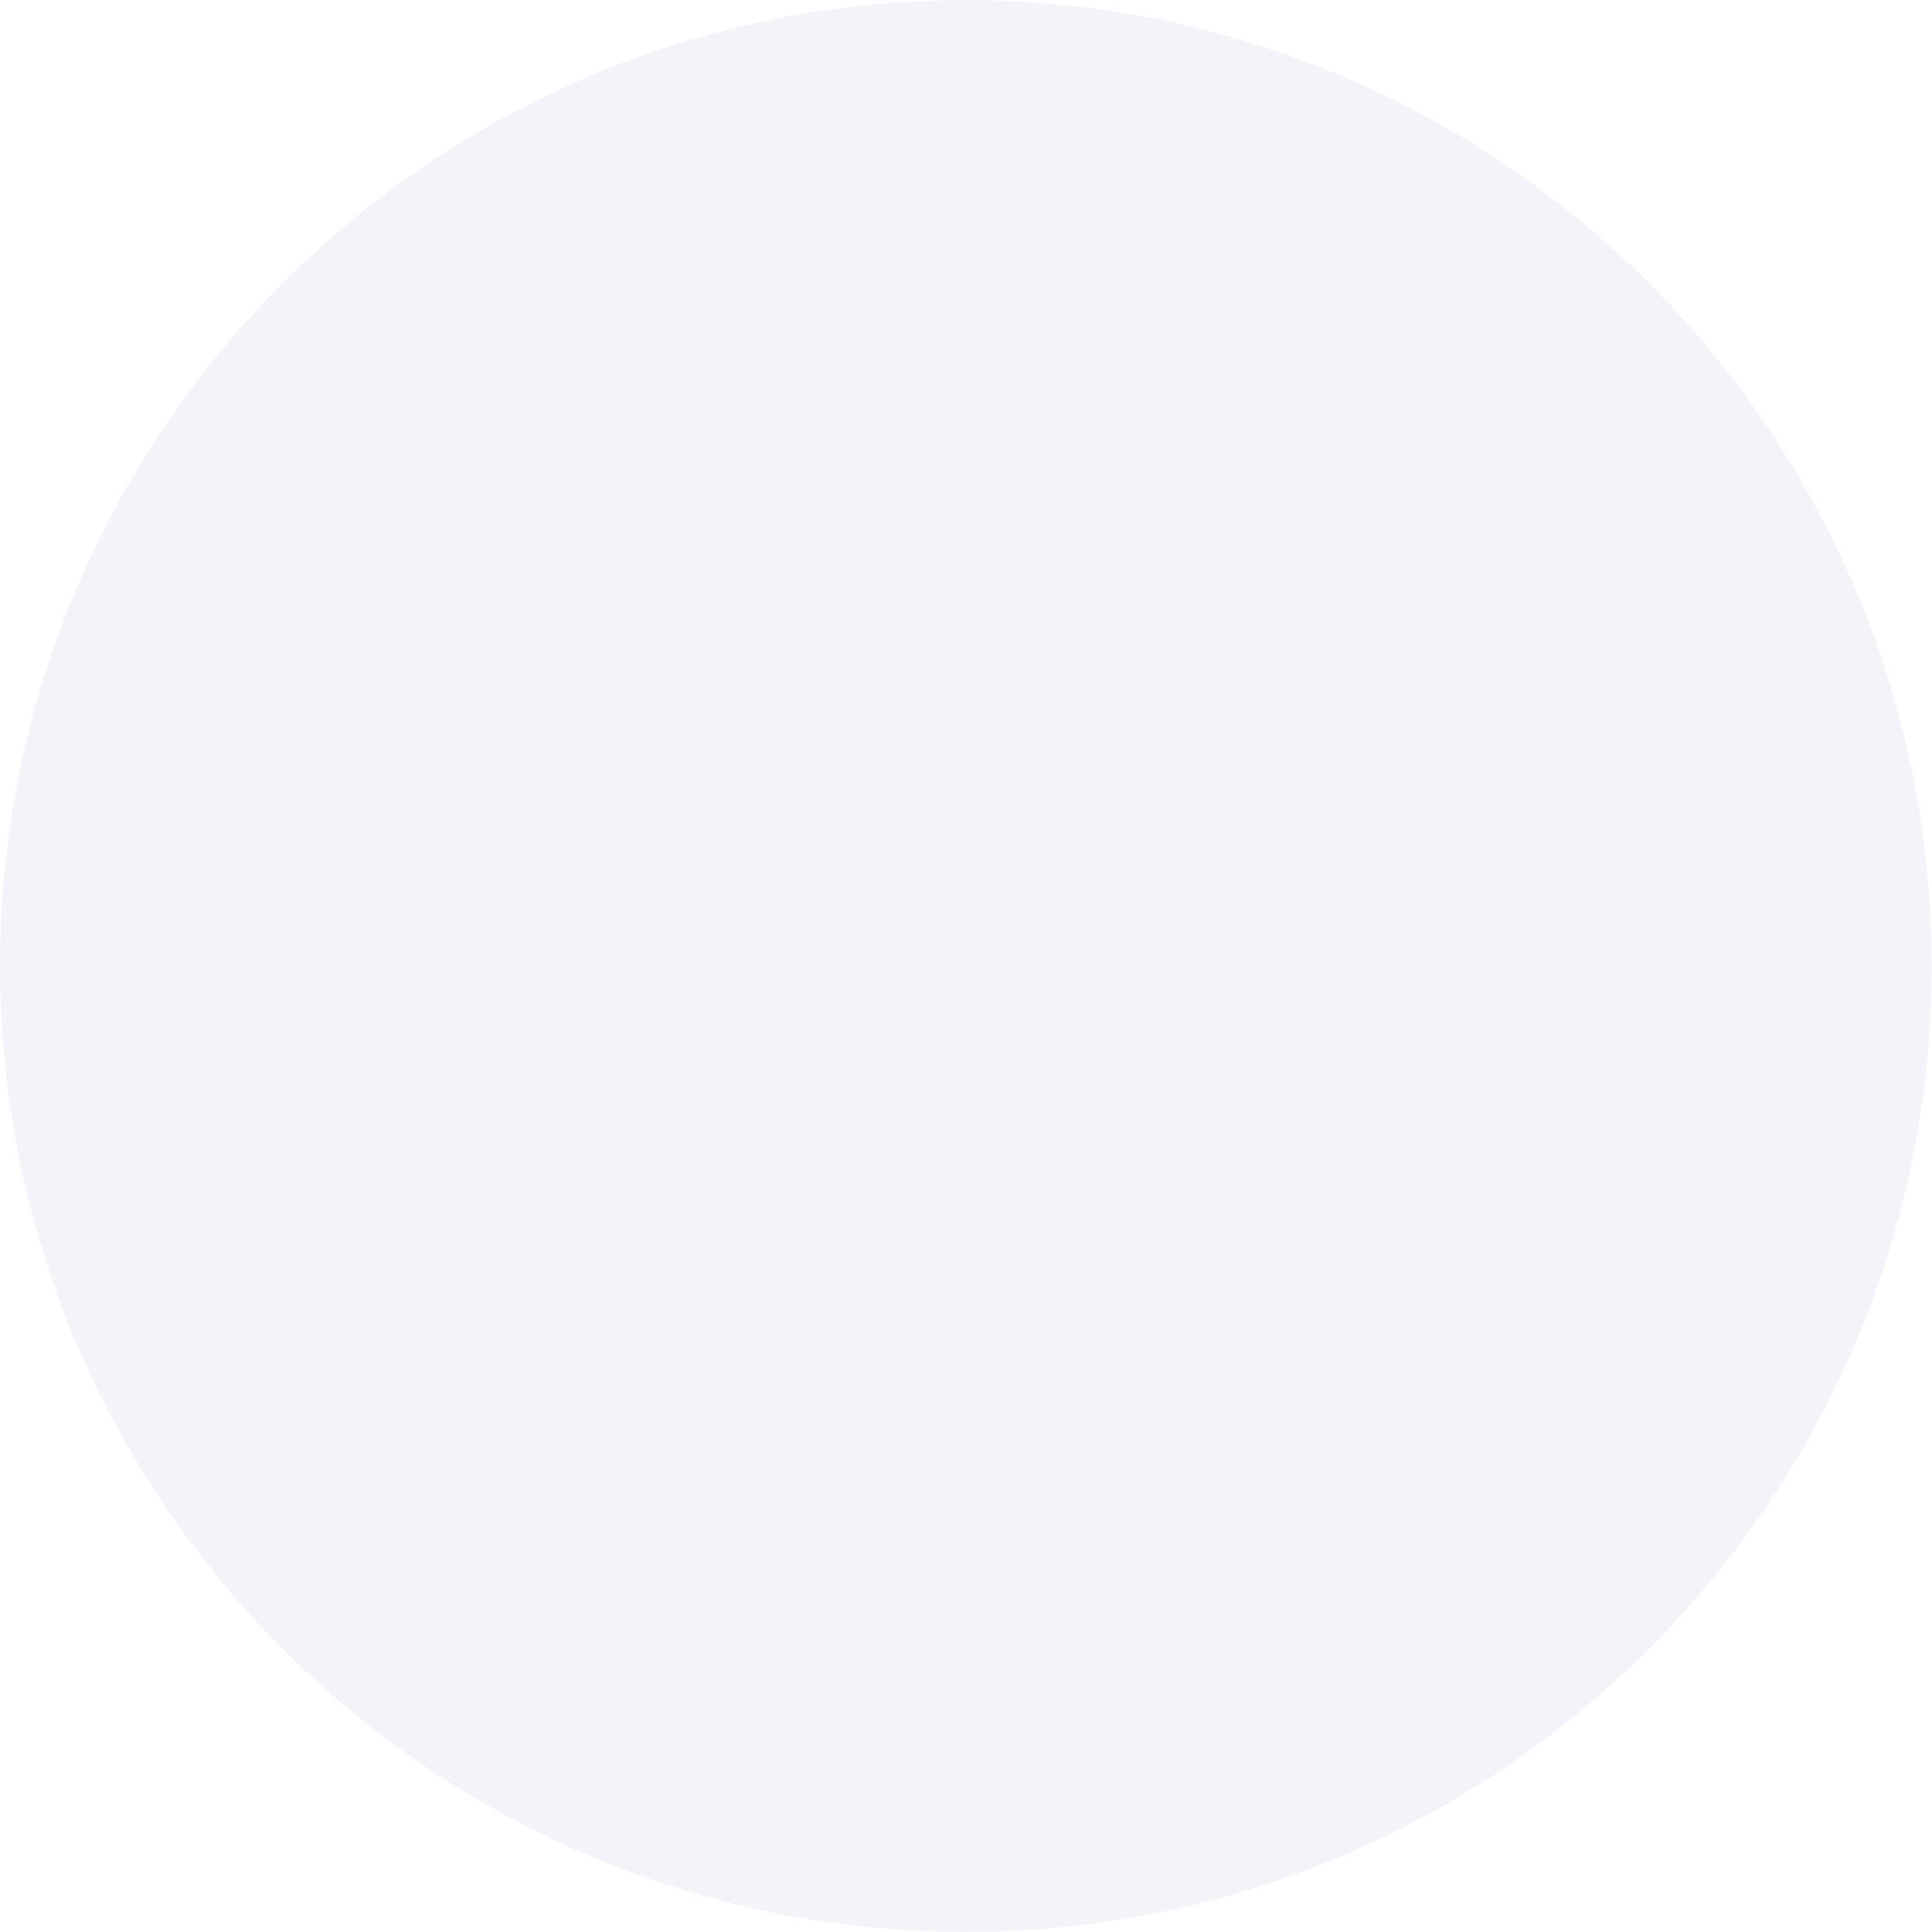
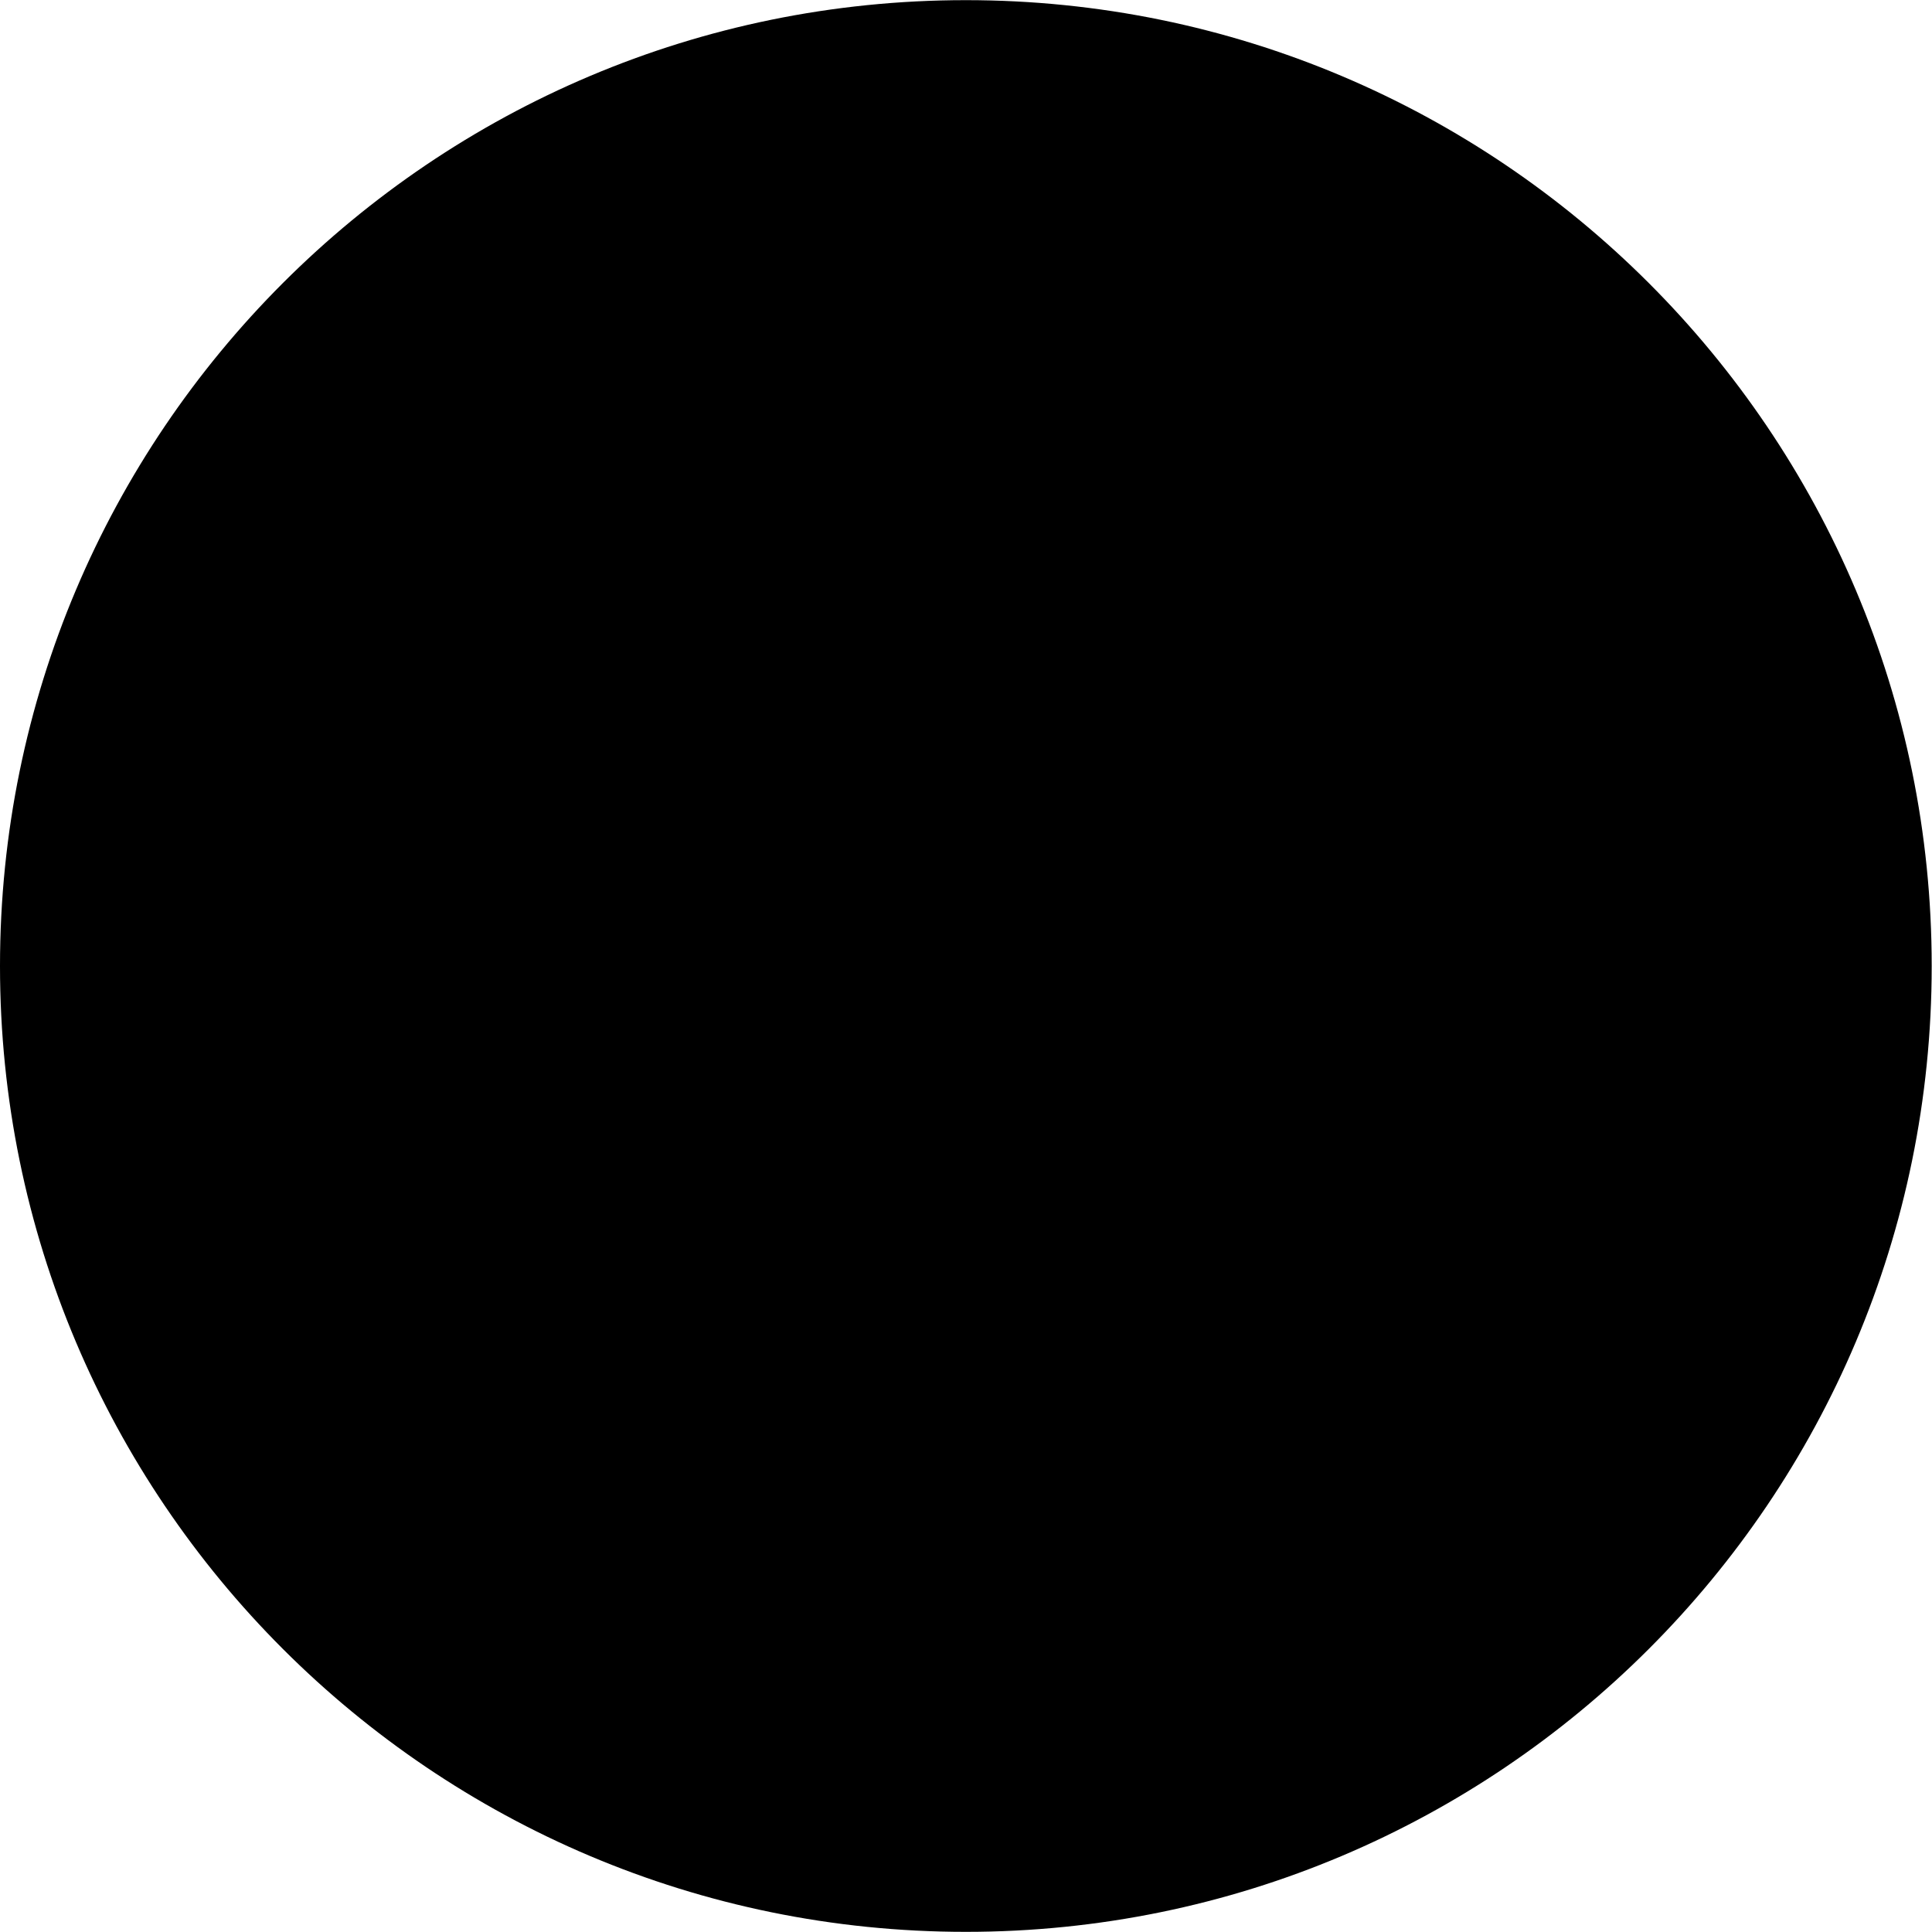
<svg xmlns="http://www.w3.org/2000/svg" width="194.19" height="194.22" viewBox="0 0 194.19 194.22">
-   <circle id="Эллипс_7" data-name="Эллипс 7" class="cls-1" cx="97.095" cy="97.11" r="97.095" fill="#f3f4f9" />
+   <circle id="Эллипс_7" data-name="Эллипс 7" class="cls-1" cx="97.095" cy="97.11" r="97.095" />
</svg>
